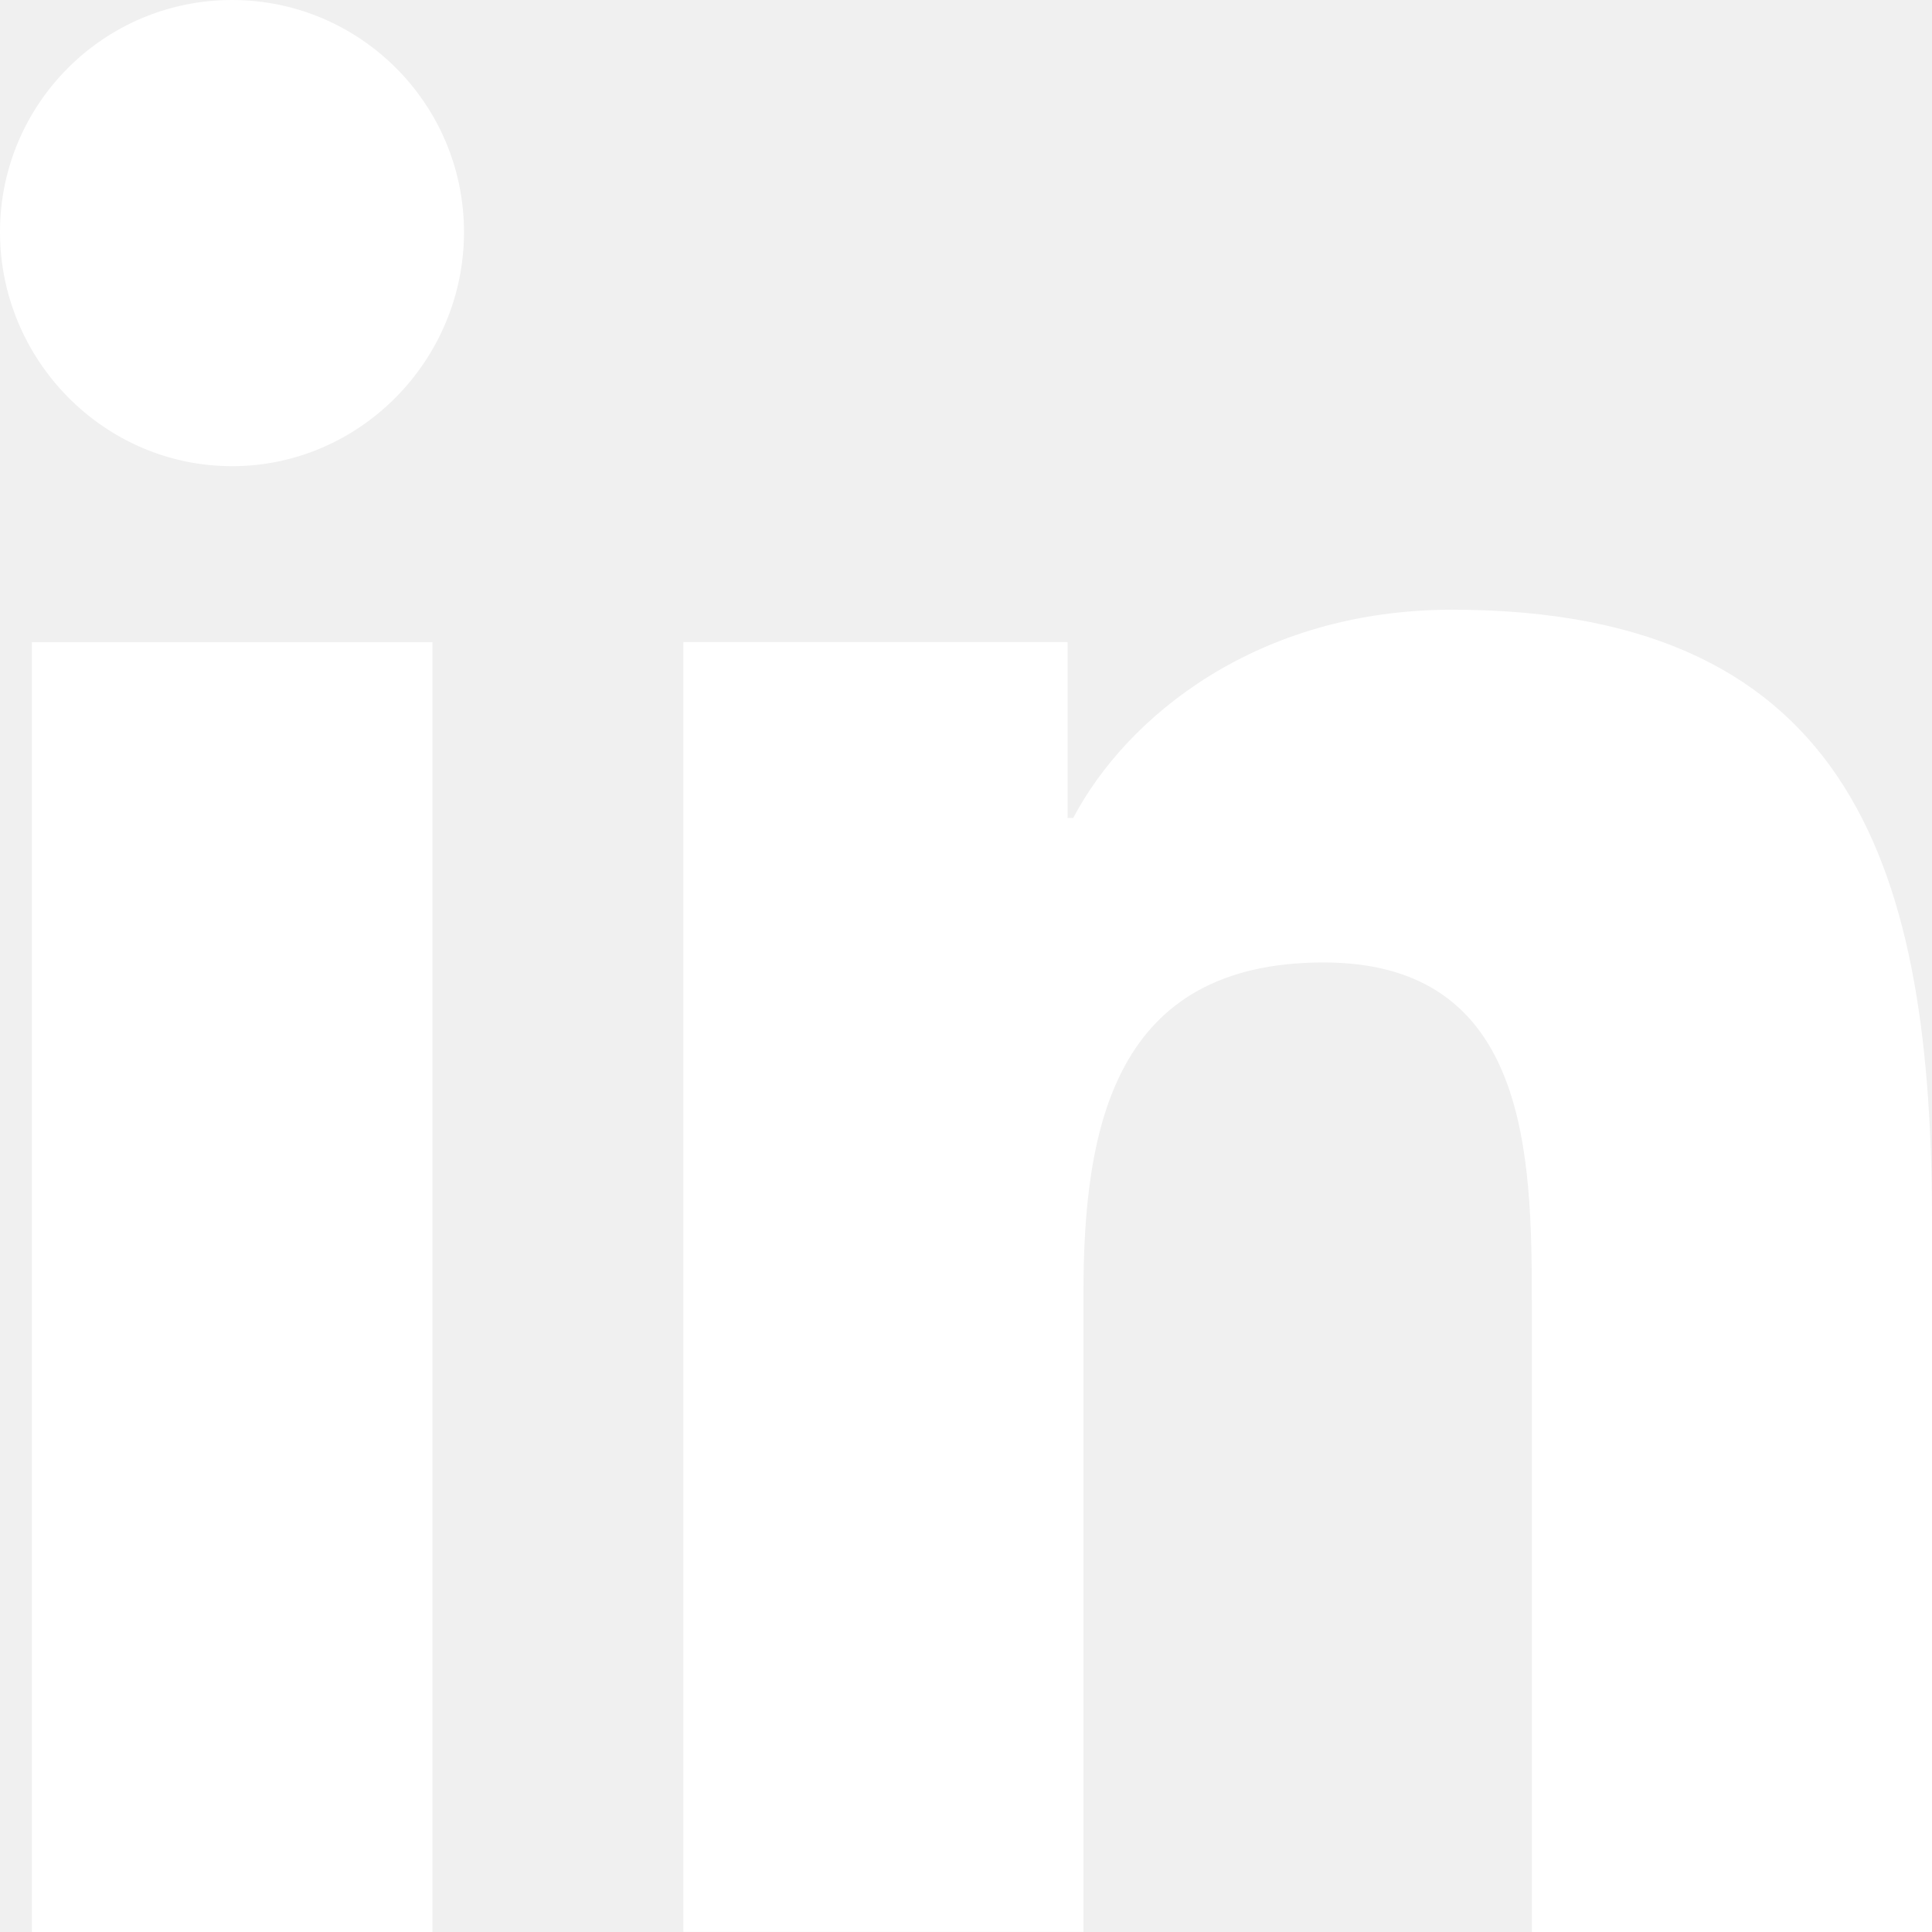
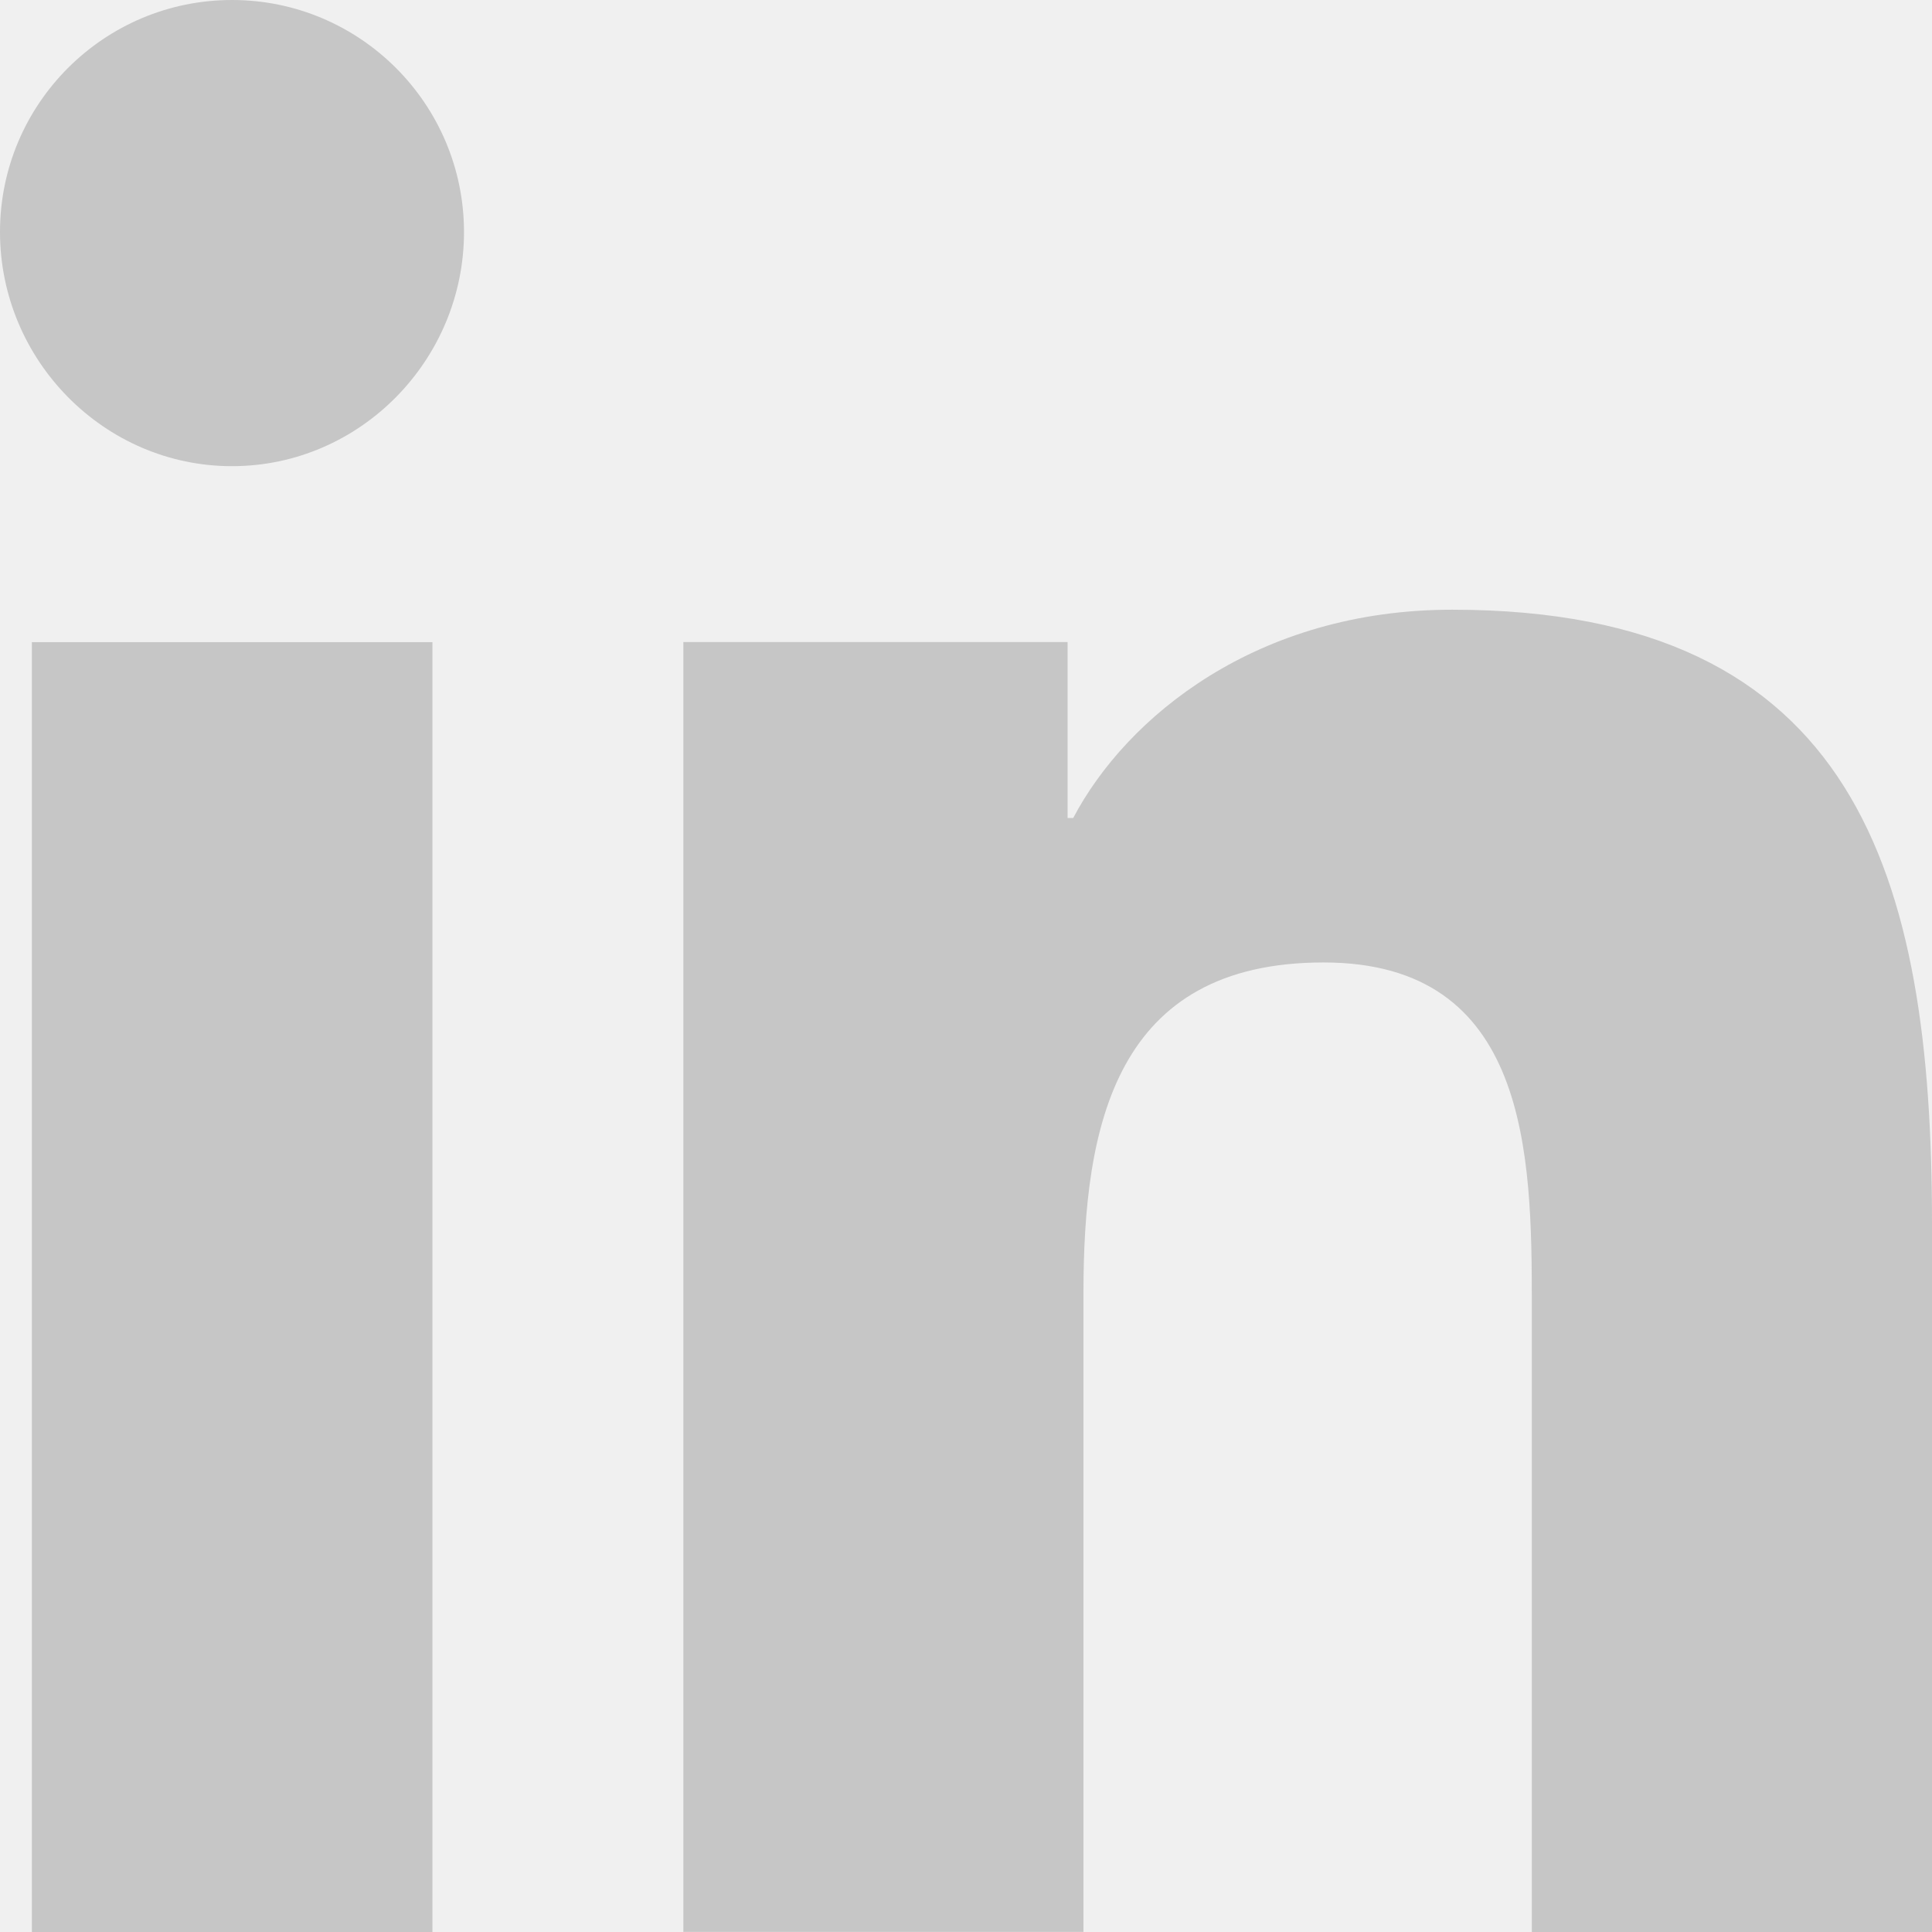
- <svg xmlns="http://www.w3.org/2000/svg" id="Bold" enable-background="new 0 0 24 24" height="512px" viewBox="0 0 24 24" width="512px" class="">
+ <svg xmlns="http://www.w3.org/2000/svg" id="Bold" enable-background="new 0 0 24 24" height="512px" viewBox="0 0 24 24" width="512px">
  <g>
-     <path d="m23.994 24v-.001h.006v-8.802c0-4.306-.927-7.623-5.961-7.623-2.42 0-4.044 1.328-4.707 2.587h-.07v-2.185h-4.773v16.023h4.97v-7.934c0-2.089.396-4.109 2.983-4.109 2.549 0 2.587 2.384 2.587 4.243v7.801z" data-original="#000000" class="active-path" data-old_color="#000000" fill="#FFFFFF" />
-     <path d="m.396 7.977h4.976v16.023h-4.976z" data-original="#000000" class="active-path" data-old_color="#000000" fill="#FFFFFF" />
-     <path d="m2.882 0c-1.591 0-2.882 1.291-2.882 2.882s1.291 2.909 2.882 2.909 2.882-1.318 2.882-2.909c-.001-1.591-1.292-2.882-2.882-2.882z" data-original="#000000" class="active-path" data-old_color="#000000" fill="#FFFFFF" />
+     <path d="m23.994 24v-.001h.006v-8.802c0-4.306-.927-7.623-5.961-7.623-2.42 0-4.044 1.328-4.707 2.587h-.07v-2.185h-4.773v16.023h4.97v-7.934c0-2.089.396-4.109 2.983-4.109 2.549 0 2.587 2.384 2.587 4.243v7.801z" data-original="#000000" class="active-path" data-old_color="#000000" fill="#C6C6C6" />
+     <path d="m.396 7.977h4.976v16.023h-4.976z" data-original="#000000" class="active-path" data-old_color="#000000" fill="#C6C6C6" />
+     <path d="m2.882 0c-1.591 0-2.882 1.291-2.882 2.882s1.291 2.909 2.882 2.909 2.882-1.318 2.882-2.909c-.001-1.591-1.292-2.882-2.882-2.882z" data-original="#000000" class="active-path" data-old_color="#000000" fill="#C6C6C6" />
  </g>
</svg>
